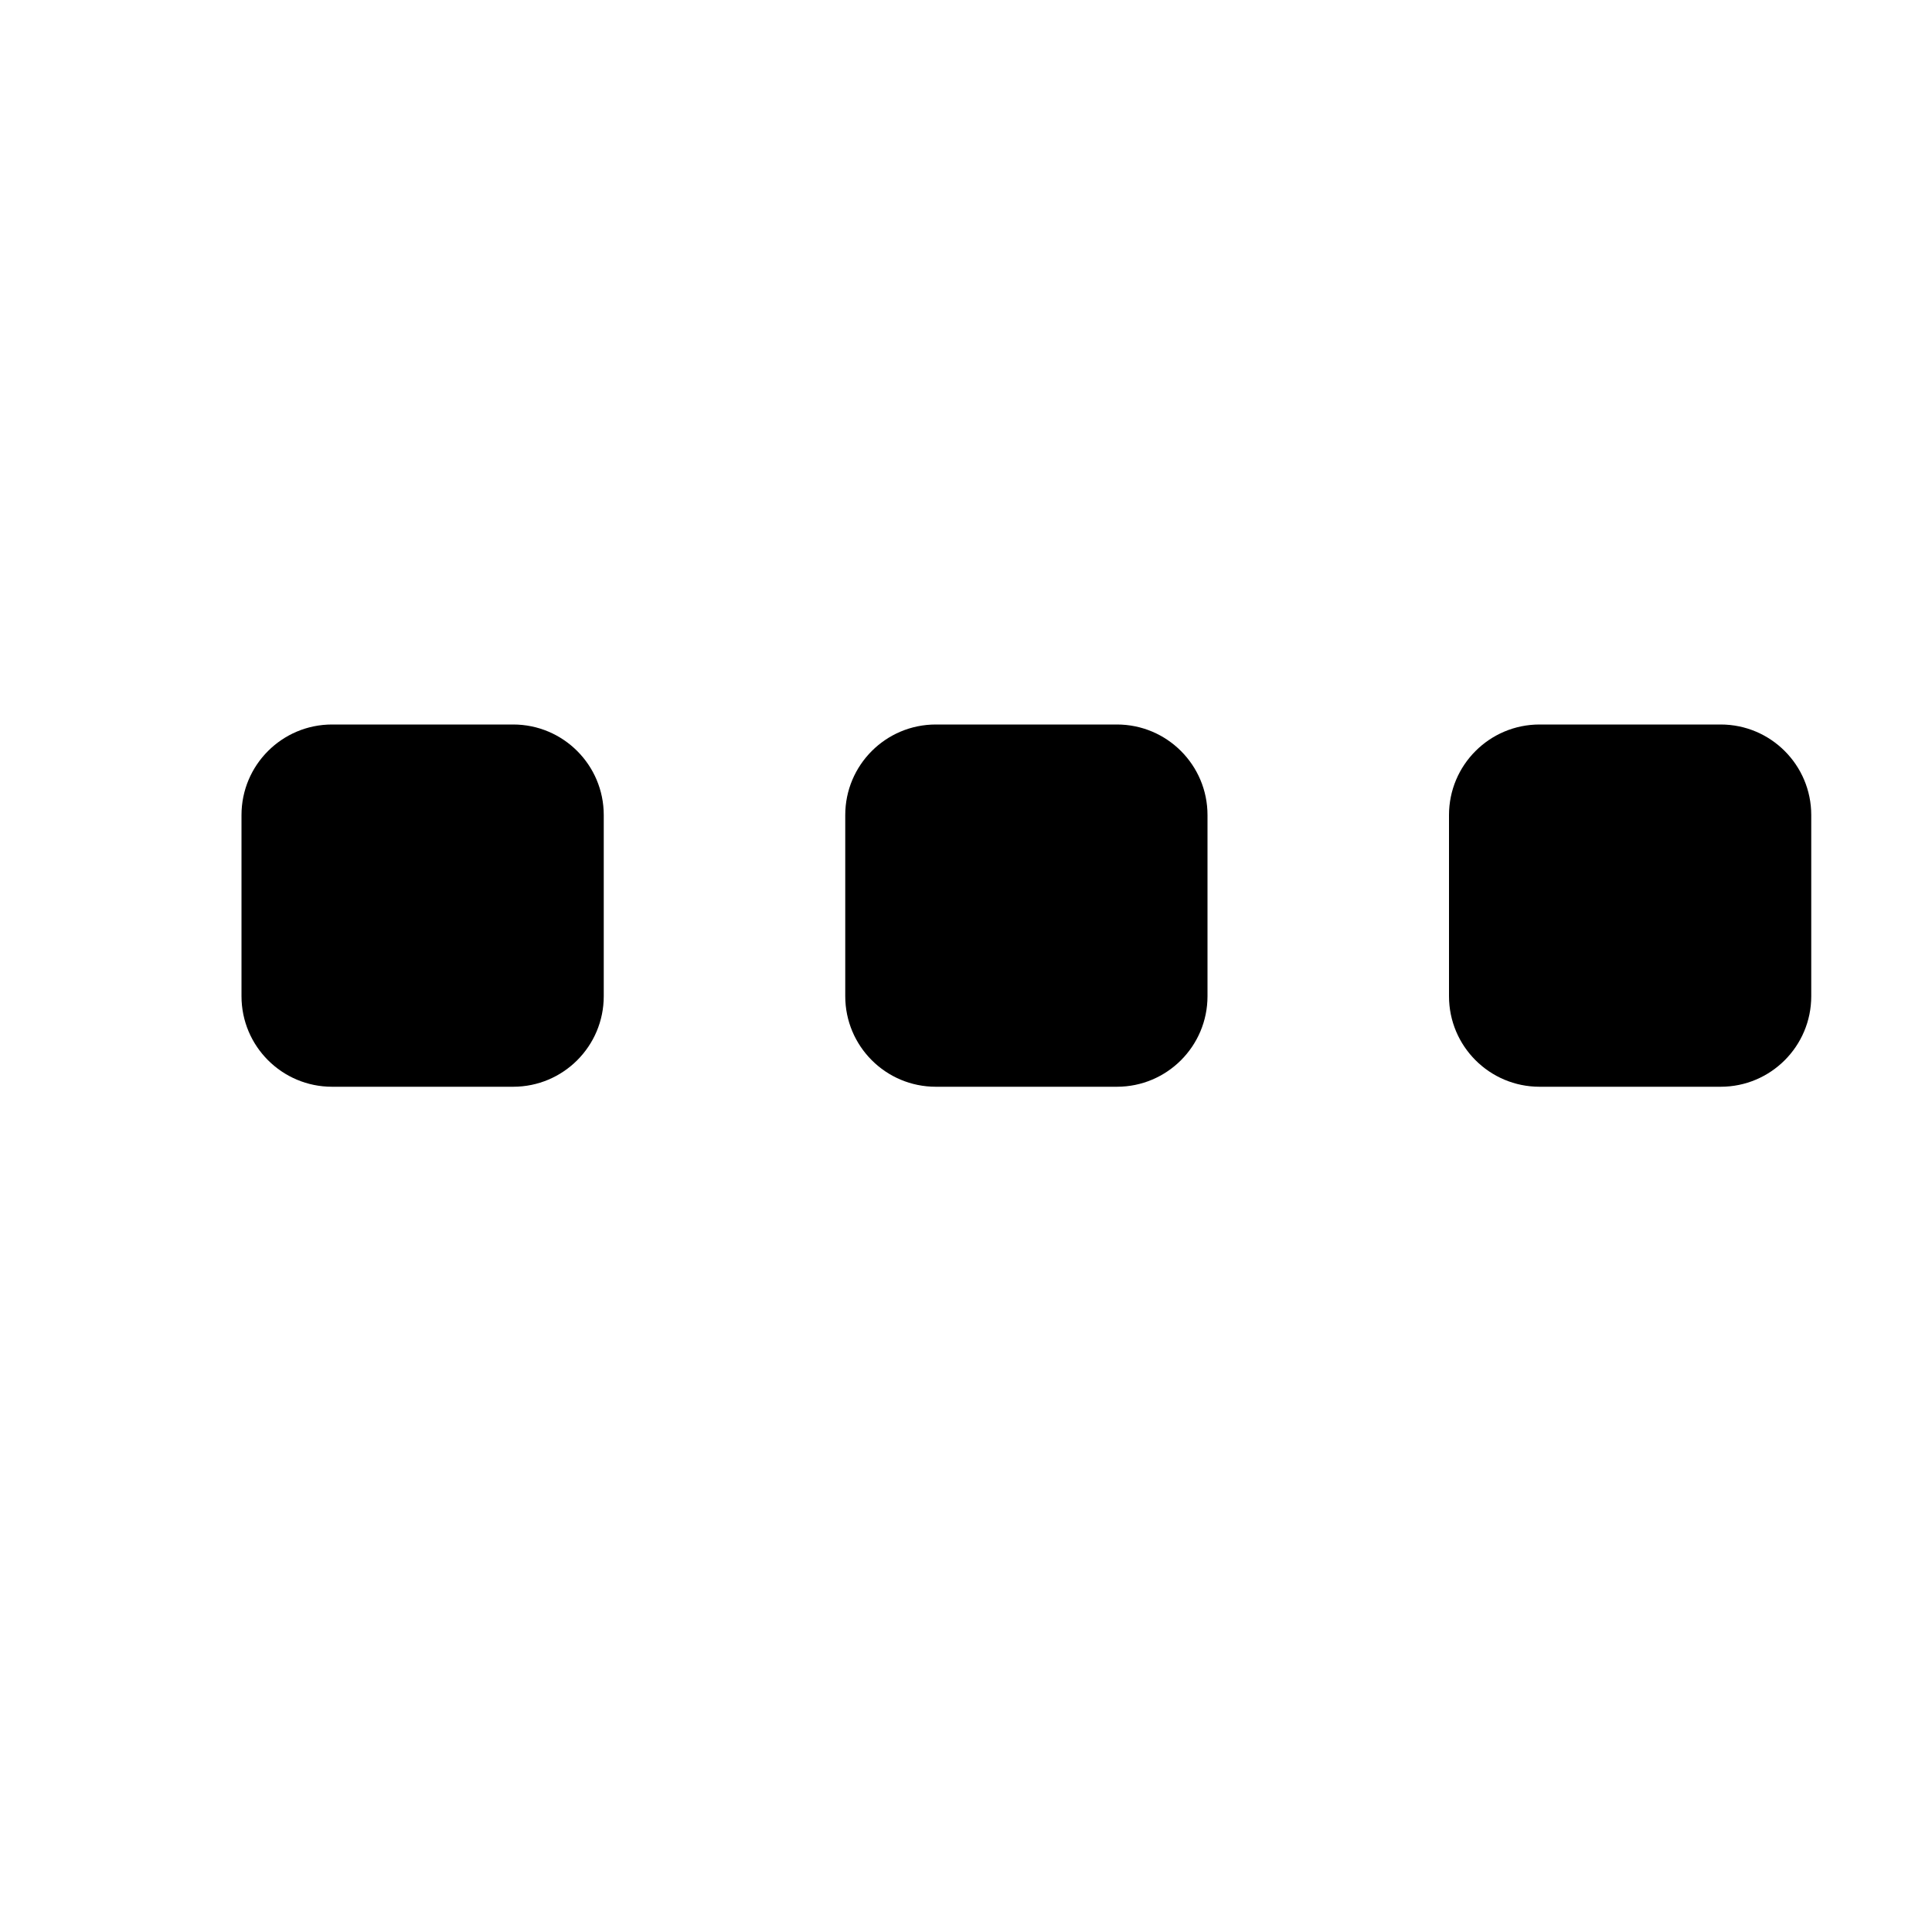
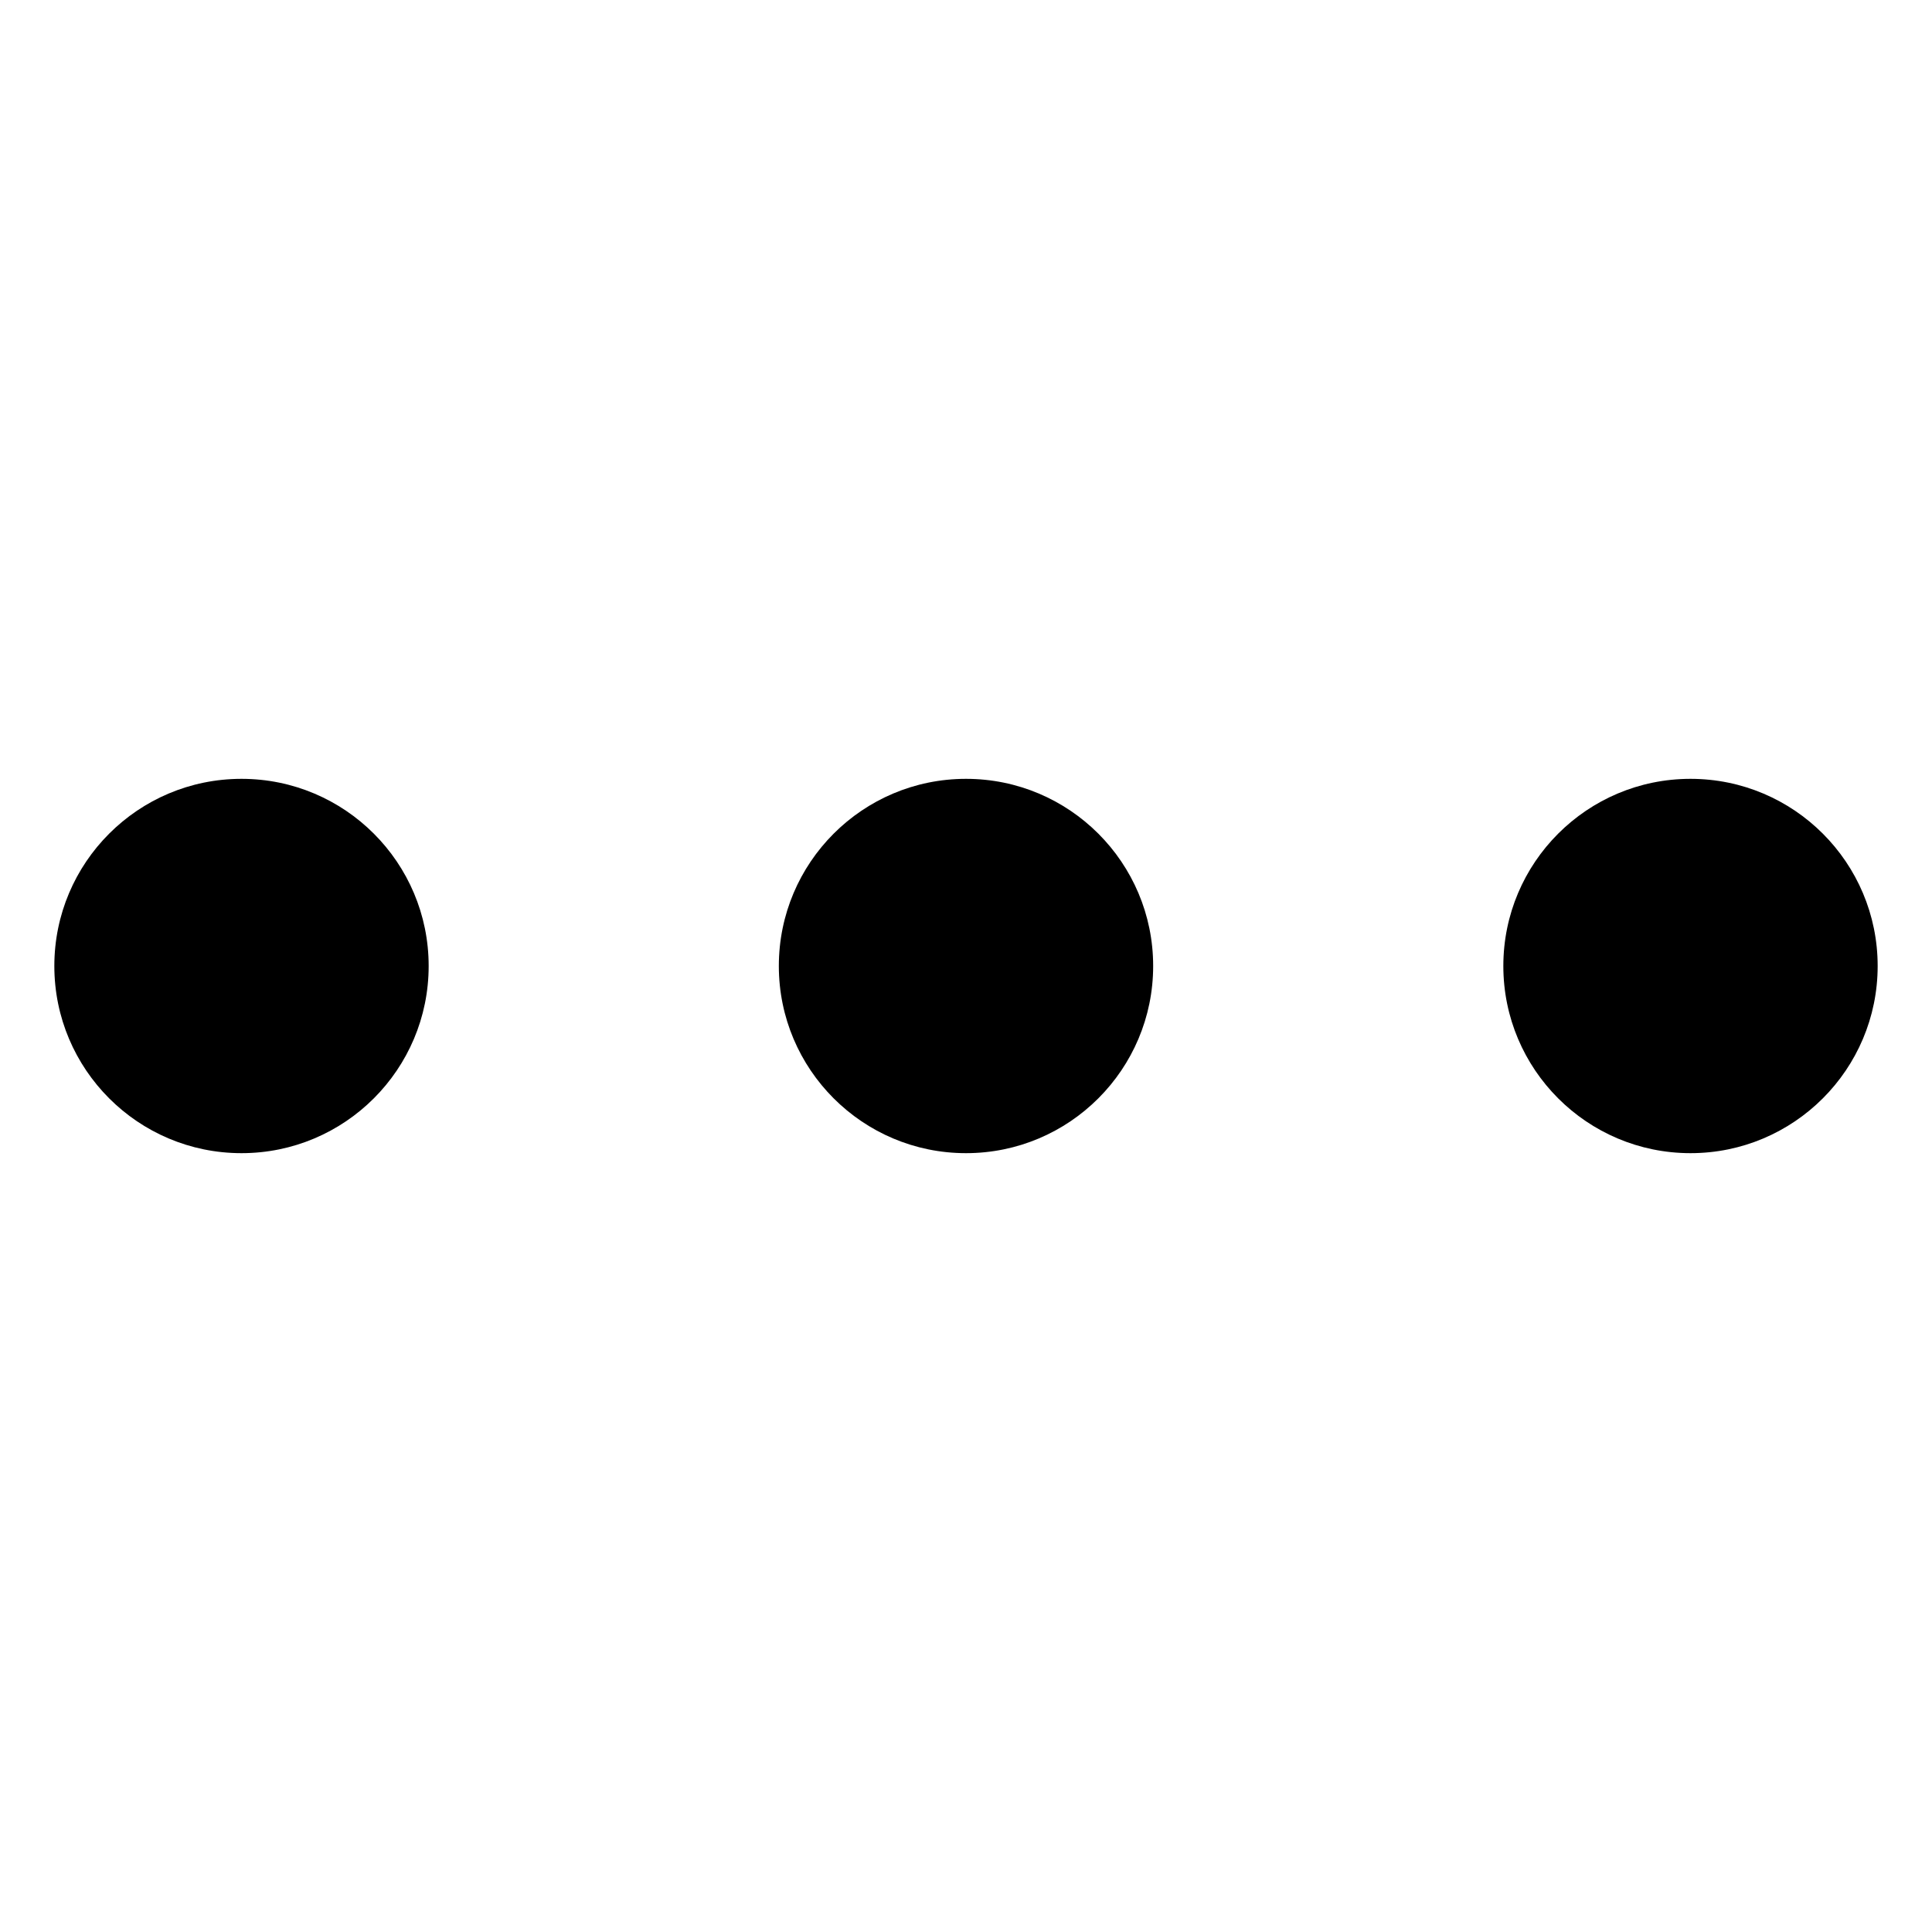
<svg xmlns="http://www.w3.org/2000/svg" viewBox="0 0 16 16">
-   <path d="M5 8.25a.75.75 0 0 1-.75.75h-1.5A.75.75 0 0 1 2 8.25v-1.5A.75.75 0 0 1 2.75 6h1.5a.75.75 0 0 1 .75.75zm5-1.5A.75.75 0 0 0 9.25 6h-1.5a.75.75 0 0 0-.75.75v1.5a.75.75 0 0 0 .75.75h1.5a.75.75 0 0 0 .75-.75zm5 0a.75.75 0 0 0-.75-.75h-1.5a.75.75 0 0 0-.75.75v1.5a.75.75 0 0 0 .75.75h1.5a.75.75 0 0 0 .75-.75z" />
+   <path d="M3.55 8A1.55 1.55 0 1 1 2 6.45 1.55 1.55 0 0 1 3.55 8zm6 0A1.55 1.55 0 1 0 8 9.55 1.55 1.55 0 0 0 9.55 8zm6 0A1.55 1.55 0 1 0 14 9.55 1.55 1.55 0 0 0 15.55 8z" />
</svg>
